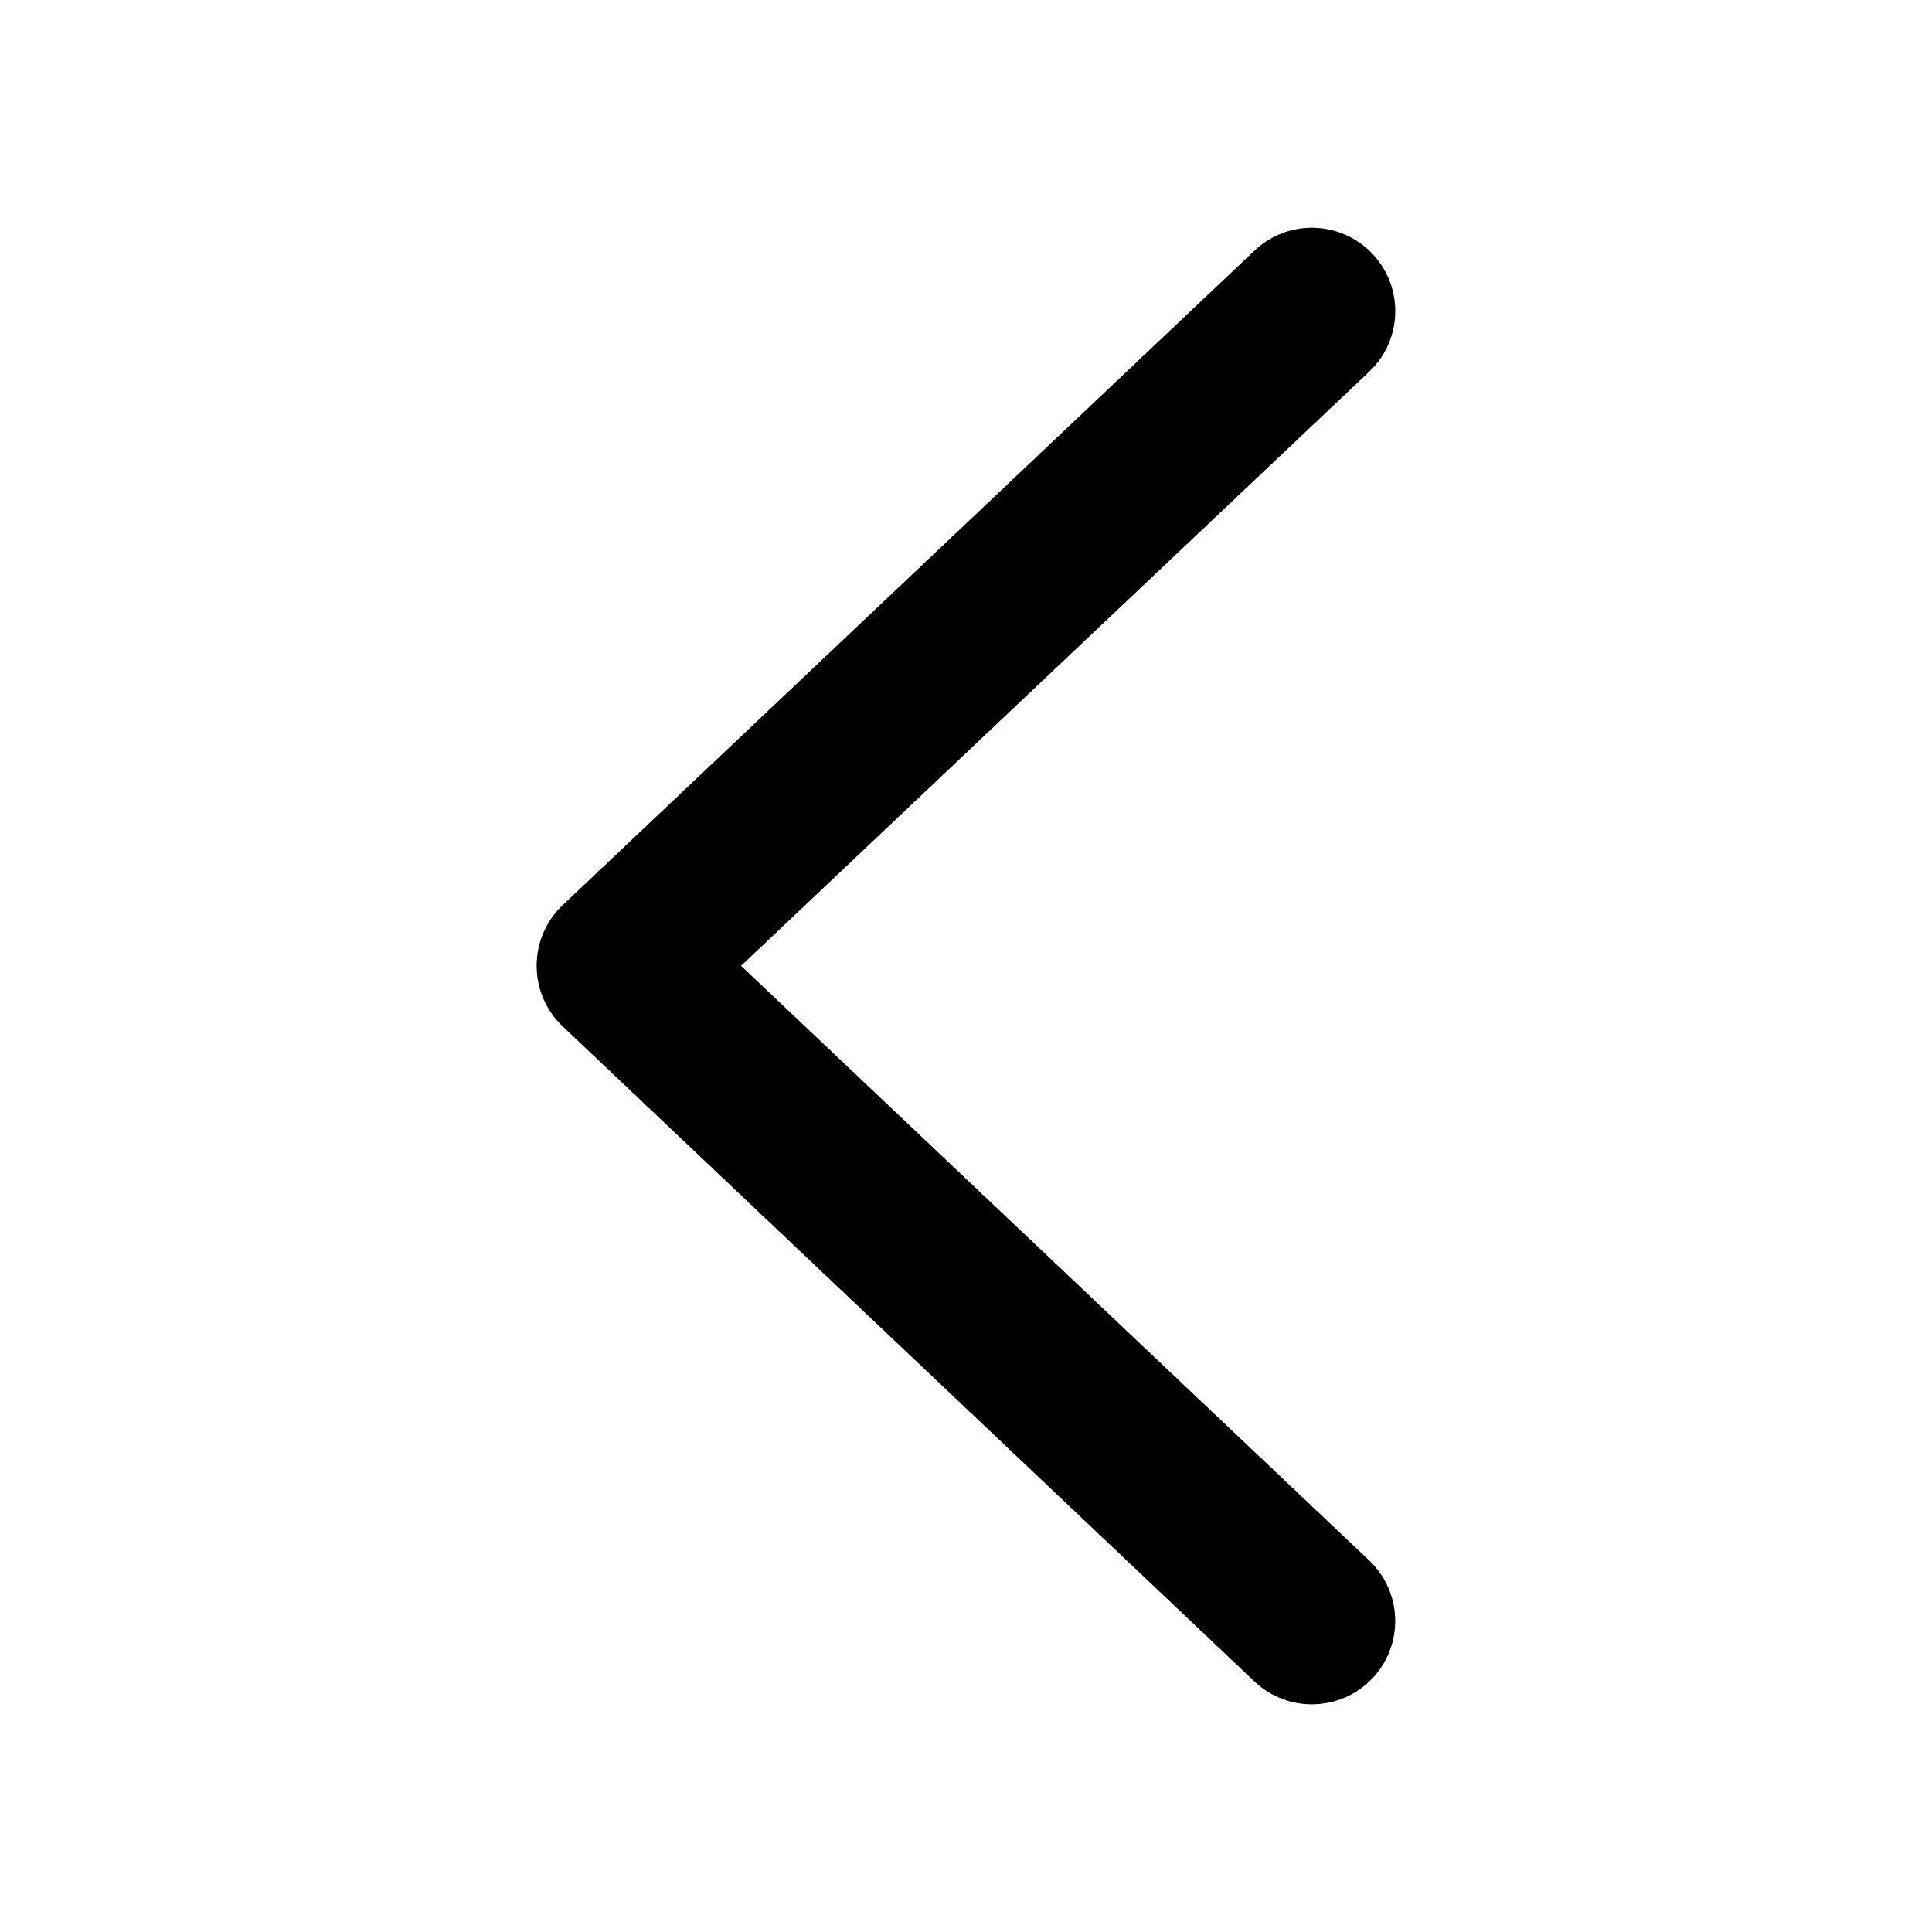
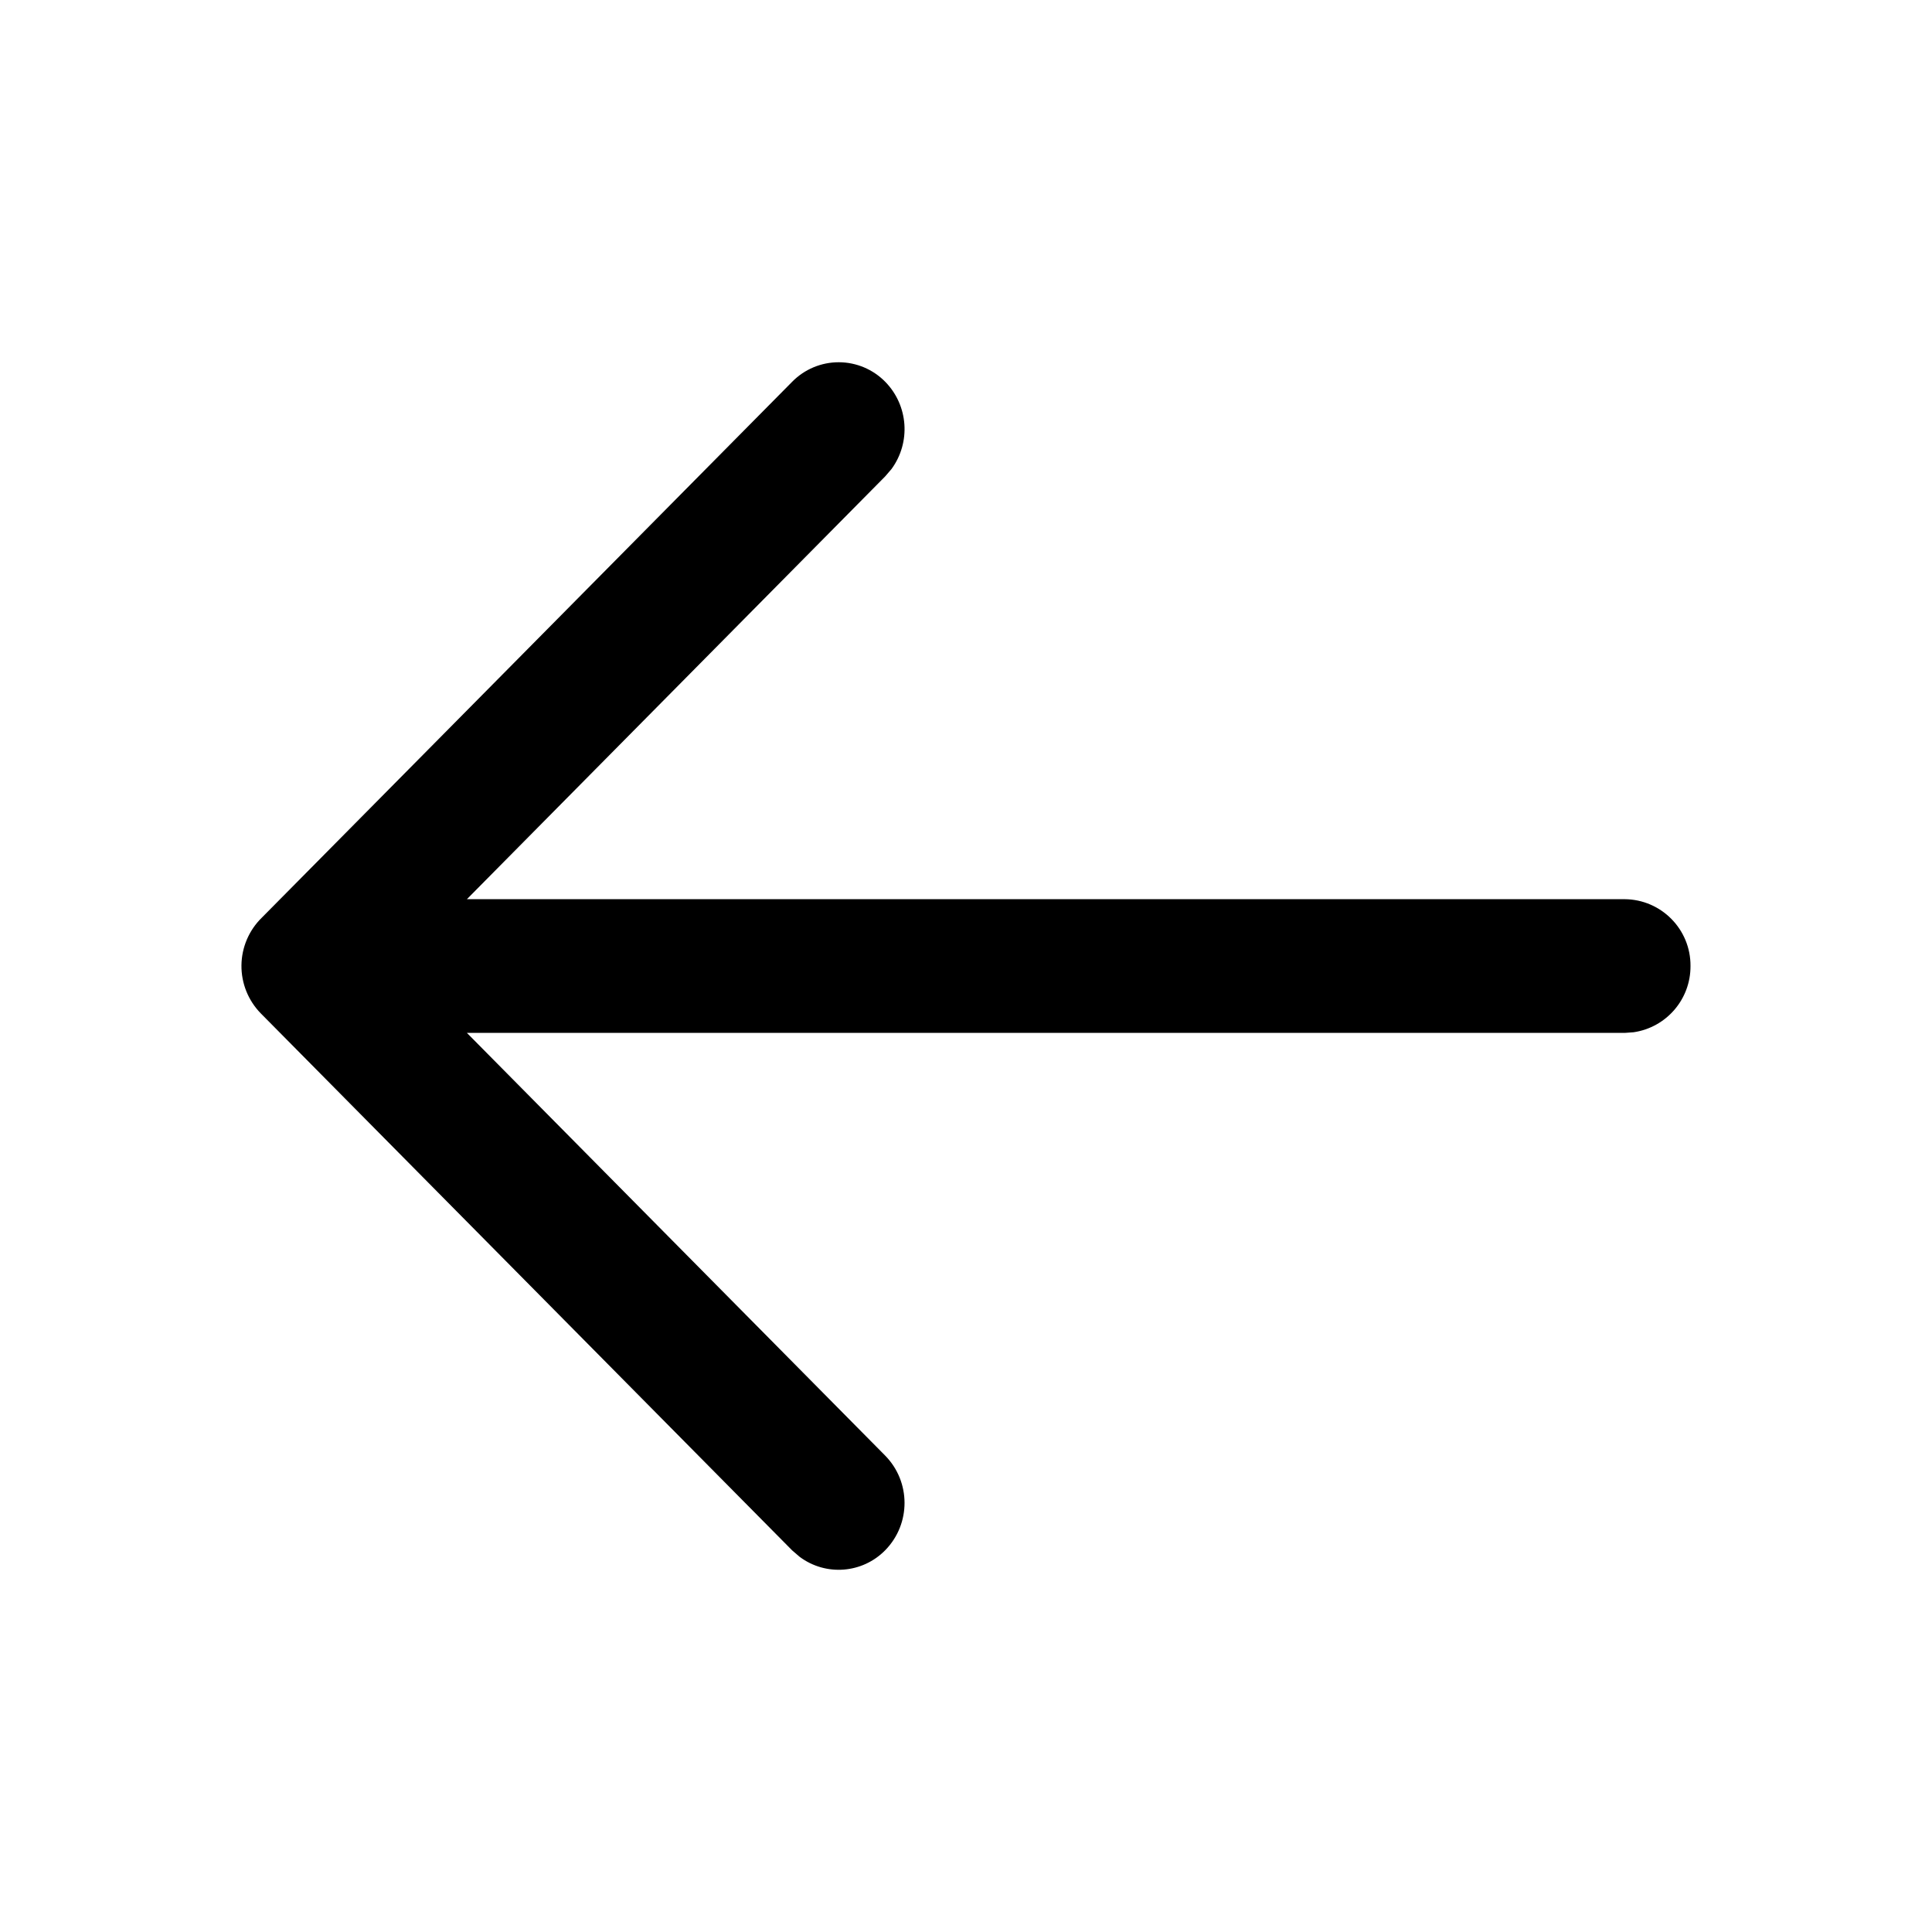
- <svg xmlns="http://www.w3.org/2000/svg" t="1621739706071" class="icon" viewBox="0 0 1024 1024" version="1.1" p-id="142156" width="200" height="200">
+ <svg xmlns="http://www.w3.org/2000/svg" t="1621781022514" class="icon" viewBox="0 0 1024 1024" version="1.1" p-id="172612" width="200" height="200">
  <defs>
    <style type="text/css" />
  </defs>
-   <path d="M284.437 511.823a44.187 44.187 0 0 1 13.786-32.08l366.751-346.956a44.187 44.187 0 0 1 60.713 64.248l-332.904 314.876 332.904 315.141a44.275 44.275 0 0 1 1.767 62.48c-16.791 17.675-44.806 18.47-62.48 1.767l-366.751-347.309a44.187 44.187 0 0 1-13.786-32.168z" fill="#000" p-id="142157" />
+   <path d="M865.835 547.115A35.285 35.285 0 0 0 896 512a35.157 35.157 0 0 0-34.901-35.413H247.467l221.653-224.043 3.413-3.968a35.84 35.84 0 0 0-3.285-46.165 34.56 34.56 0 0 0-49.365-0.085L138.752 486.4a35.84 35.84 0 0 0-0.512 50.731l281.6 284.587 3.968 3.413a34.56 34.56 0 0 0 45.44-3.541 35.797 35.797 0 0 0-0.128-50.133L247.467 547.456h613.675l4.693-0.341z" fill="#000" p-id="172613" />
</svg>
